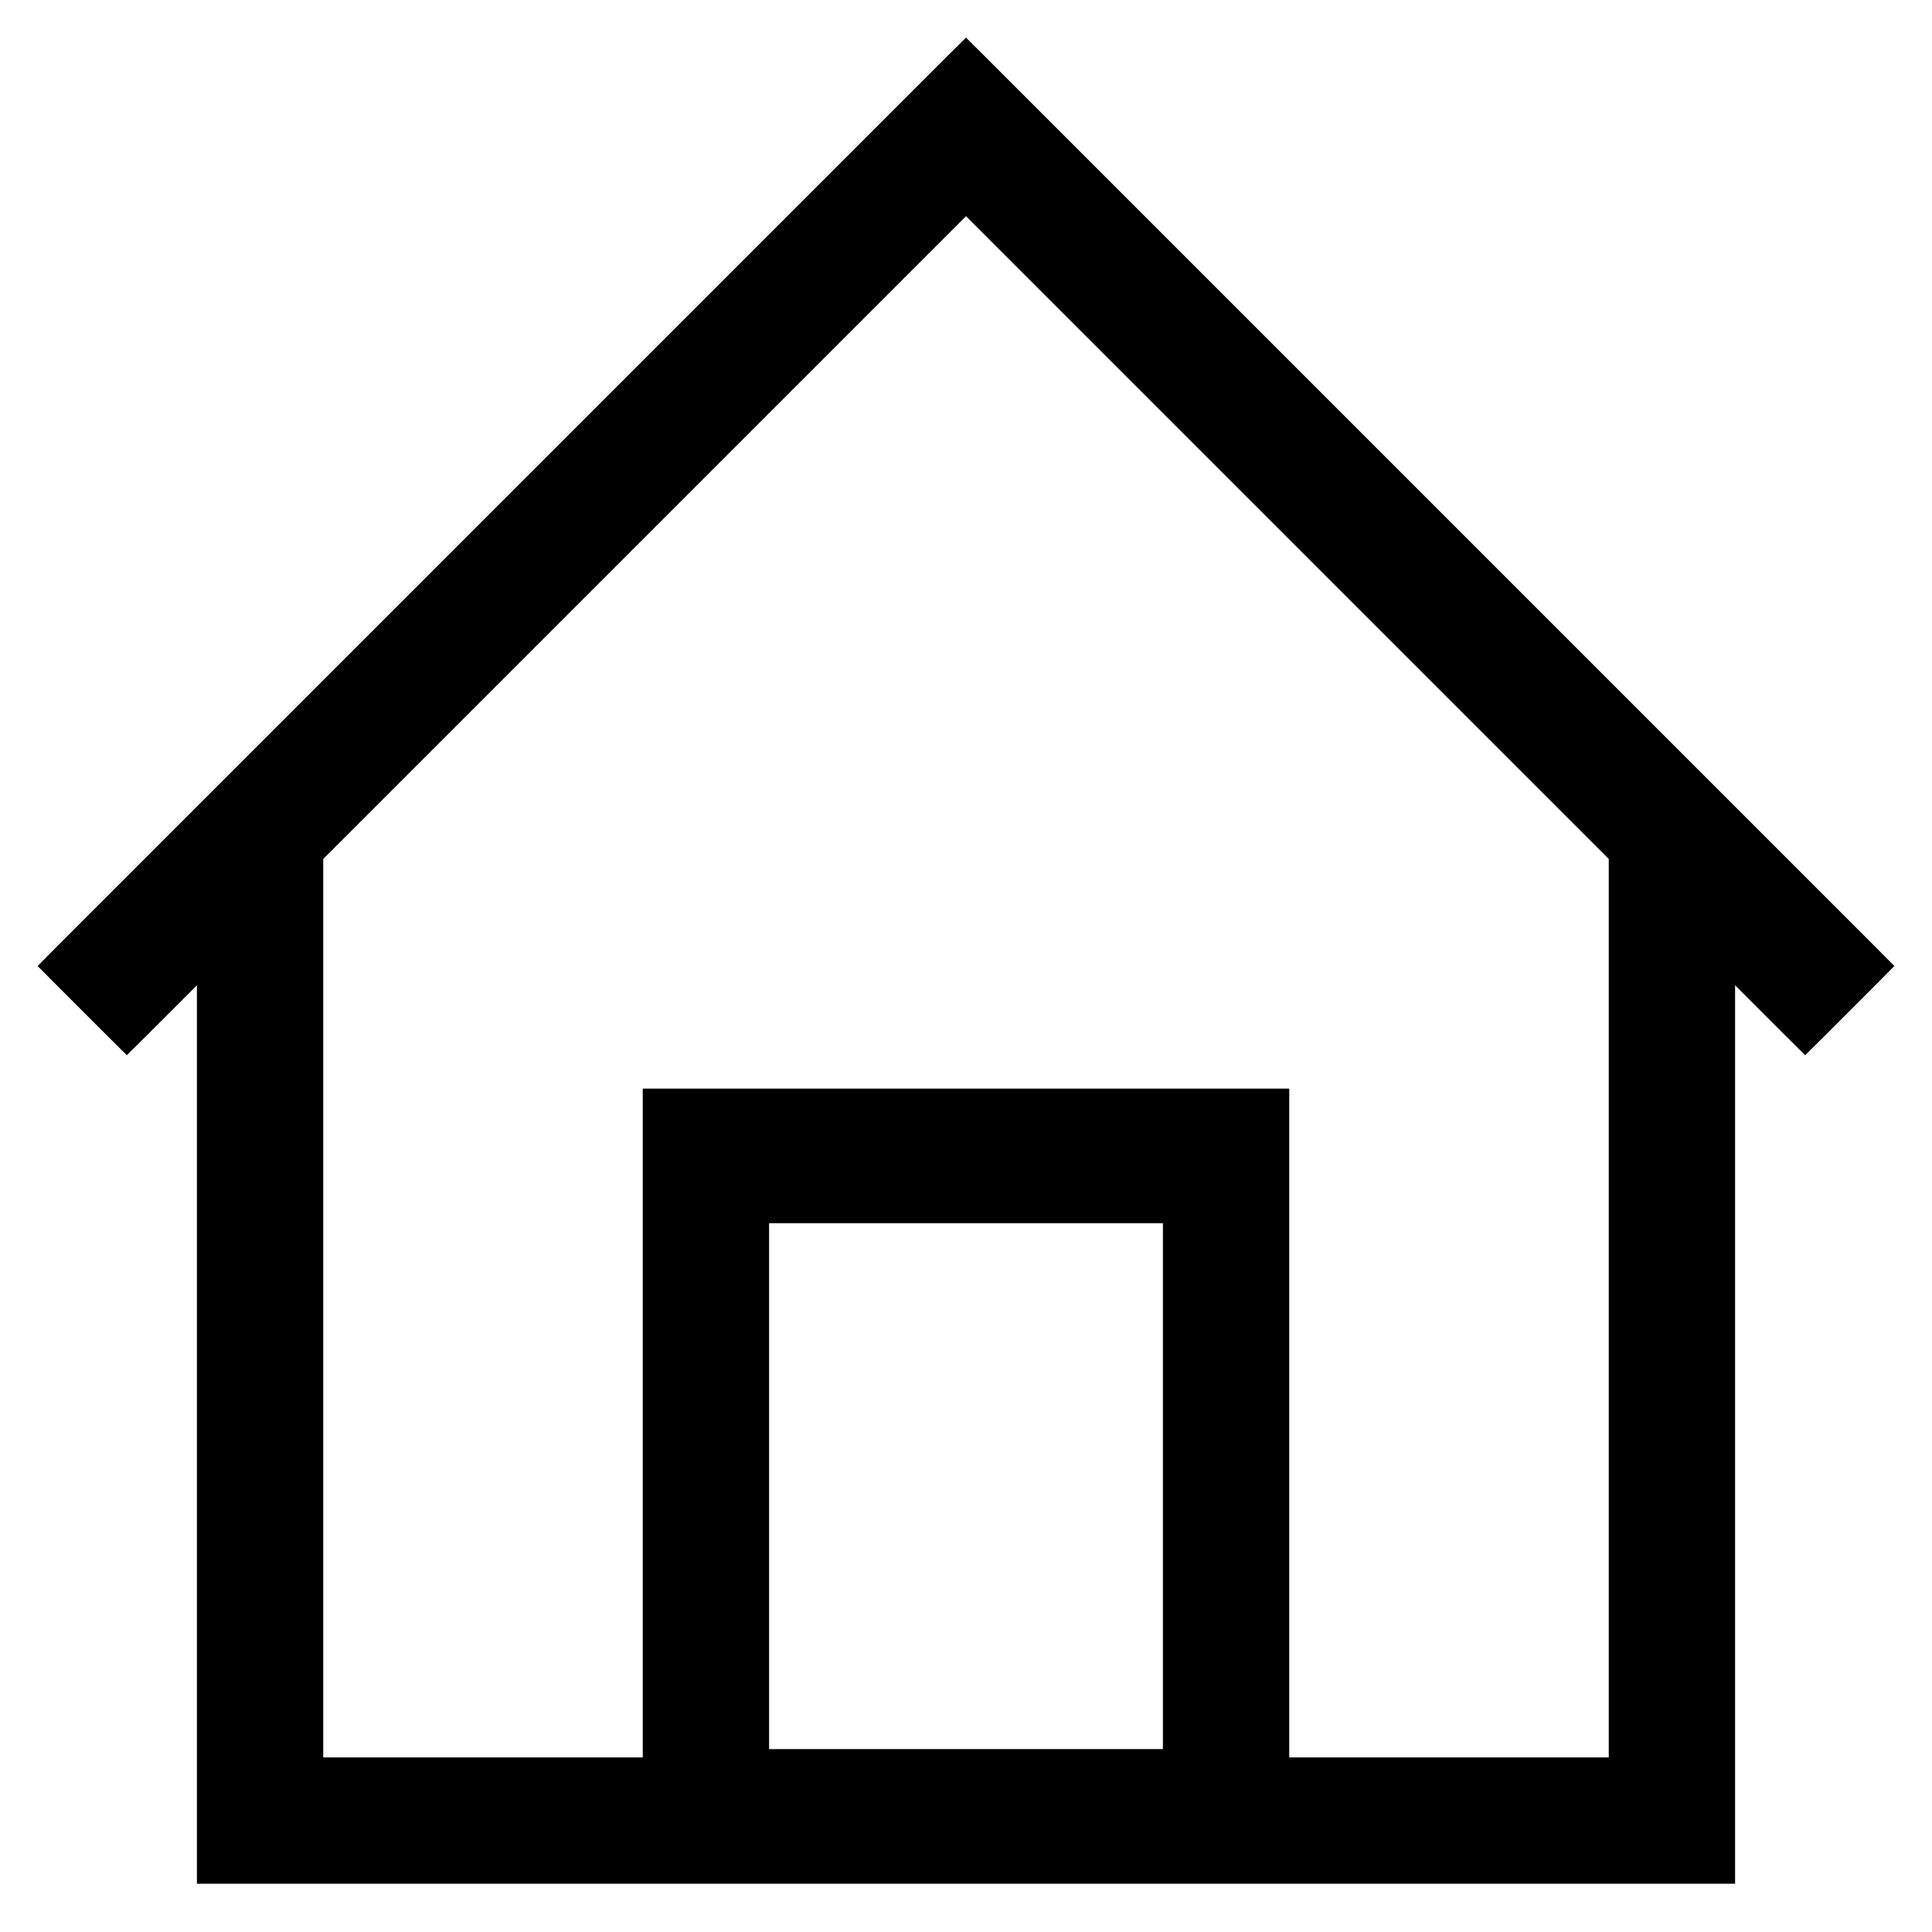
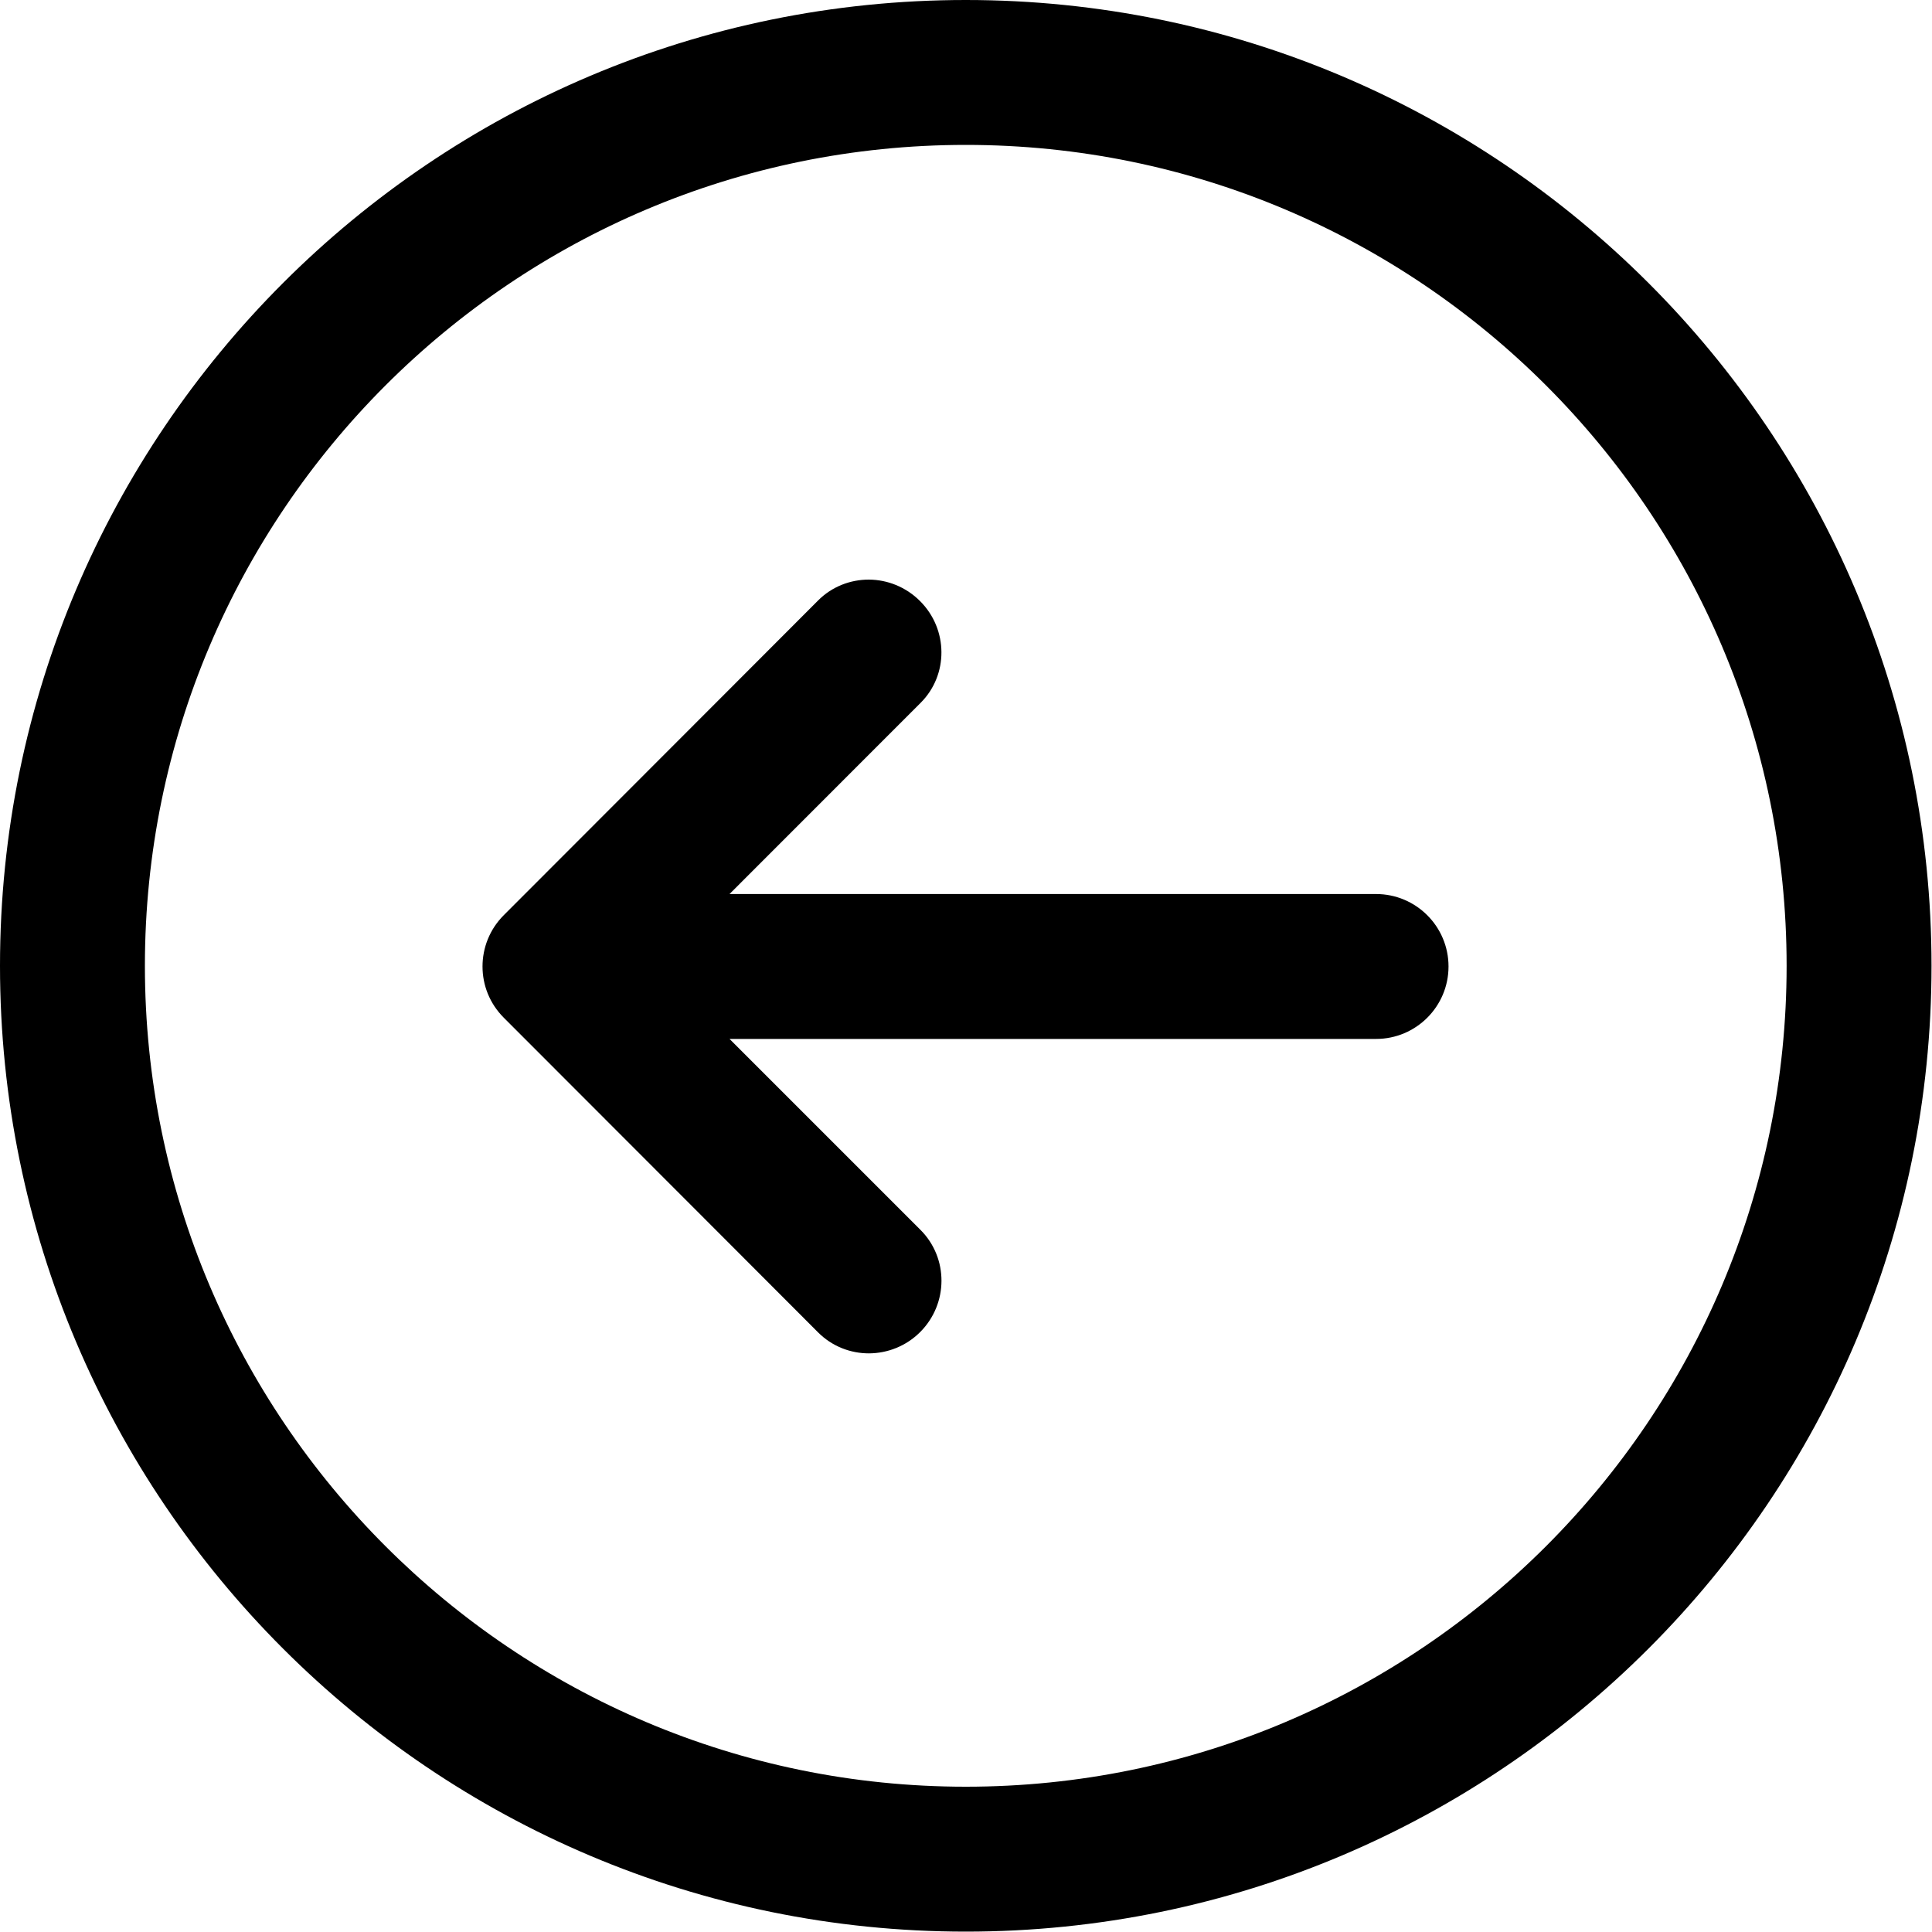
- <svg xmlns="http://www.w3.org/2000/svg" width="26" height="26" viewBox="0 0 26 26" fill="none">
-   <path d="M13.124 0.876L25.124 12.876L25.247 13L25.124 13.124L24.417 13.831L24.293 13.954L24.169 13.831L23.175 12.837V25.175H2.825V12.837L1.831 13.831L1.707 13.954L1.583 13.831L0.876 13.124L0.753 13L0.876 12.876L12.876 0.876L13 0.753L13.124 0.876ZM4.175 11.487V23.825H8.825V14.825H17.175V23.825H21.825V11.487L13 2.662L4.175 11.487ZM10.175 23.714H15.825V16.286H10.175V23.714Z" fill="black" stroke="black" stroke-width="0.35" />
+ <svg xmlns="http://www.w3.org/2000/svg" width="20" height="20" viewBox="0 0 20 20" fill="none">
+   <path d="M9.998 0C15.515 0 19.995 4.48 19.995 9.998C19.995 15.516 15.515 19.996 9.998 19.996C4.48 19.996 0 15.516 0 9.998C0 4.48 4.48 0 9.998 0ZM9.998 1.5C5.308 1.5 1.5 5.308 1.5 9.998C1.5 14.688 5.308 18.496 9.998 18.496C14.688 18.496 18.495 14.688 18.495 9.998C18.495 5.308 14.688 1.5 9.998 1.5ZM8.47 6.215C8.47 6.215 6.968 7.72 5.215 9.474C5.068 9.621 4.995 9.813 4.995 10.005C4.995 10.197 5.068 10.388 5.215 10.535C6.968 12.289 8.469 13.793 8.469 13.793C8.614 13.938 8.804 14.01 8.995 14.01C9.187 14.009 9.379 13.936 9.526 13.789C9.818 13.496 9.82 13.023 9.529 12.732L7.552 10.755H14.245C14.659 10.755 14.995 10.419 14.995 10.005C14.995 9.591 14.659 9.255 14.245 9.255H7.552L9.53 7.276C9.82 6.987 9.817 6.514 9.524 6.222C9.377 6.075 9.185 6.001 8.994 6C8.804 6 8.614 6.071 8.47 6.215Z" fill="black" />
</svg>
